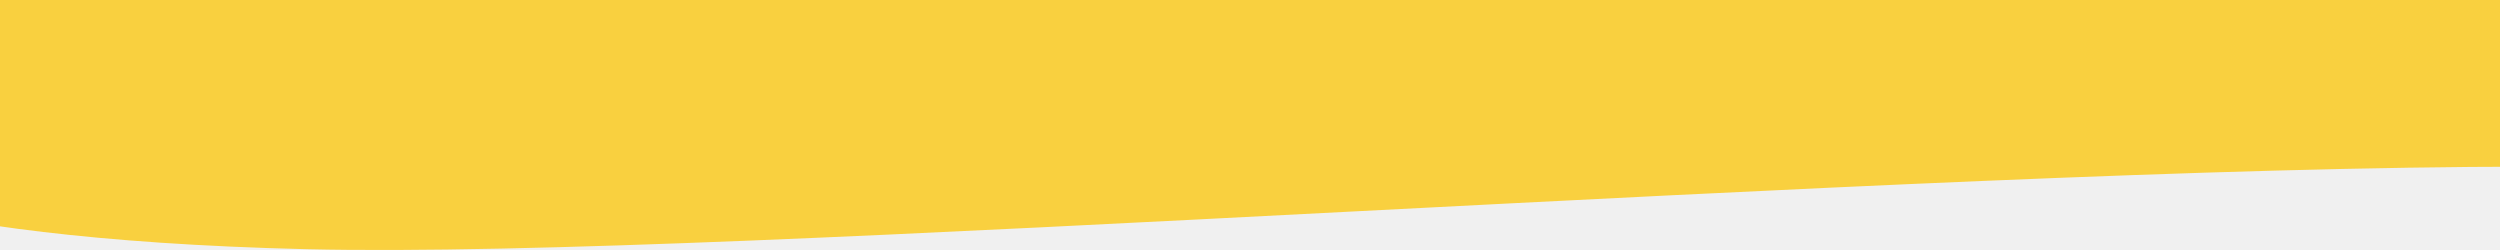
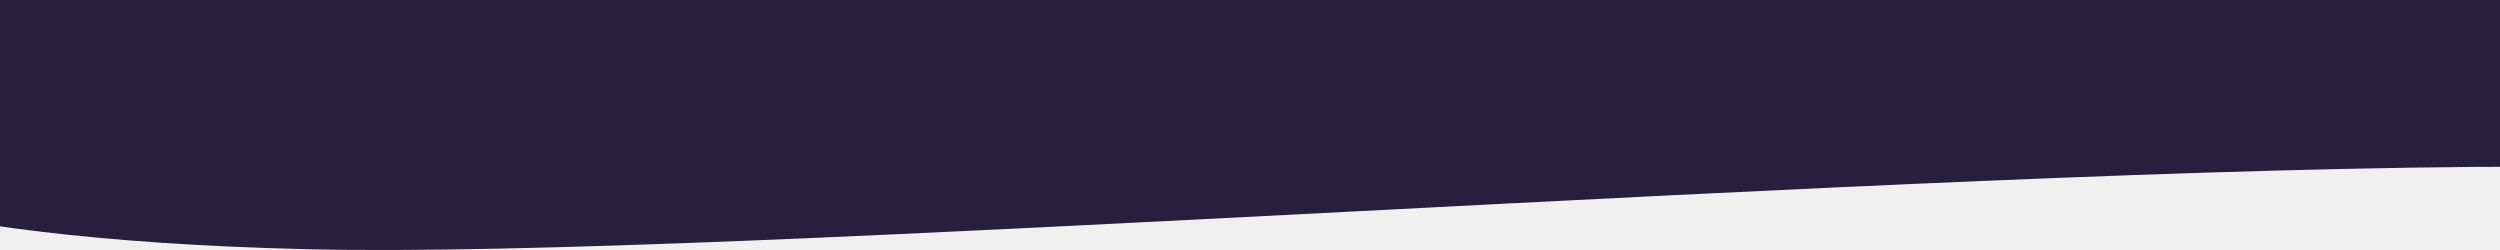
<svg xmlns="http://www.w3.org/2000/svg" width="1440" height="144" viewBox="0 0 1440 144" fill="none">
  <g clip-path="url(#clip0_1596_7971)">
-     <path fill-rule="evenodd" clip-rule="evenodd" d="M1440 0H4.57764e-05V96H-126.2C-126.2 96 -71.218 137.627 176.746 143.543C301.108 146.51 532.795 134.542 778.045 121.874C1021.8 109.283 1278.95 96 1457.45 96H1440V0Z" fill="#F9D03F" />
+     <path fill-rule="evenodd" clip-rule="evenodd" d="M1440 0H4.57764e-05V96H-126.2C-126.2 96 -71.218 137.627 176.746 143.543C301.108 146.51 532.795 134.542 778.045 121.874C1021.8 109.283 1278.95 96 1457.45 96H1440V0Z" fill="#26203e" />
  </g>
  <defs>
    <clipPath id="clip0_1596_7971">
      <rect width="1440" height="144" fill="white" />
    </clipPath>
  </defs>
</svg>
